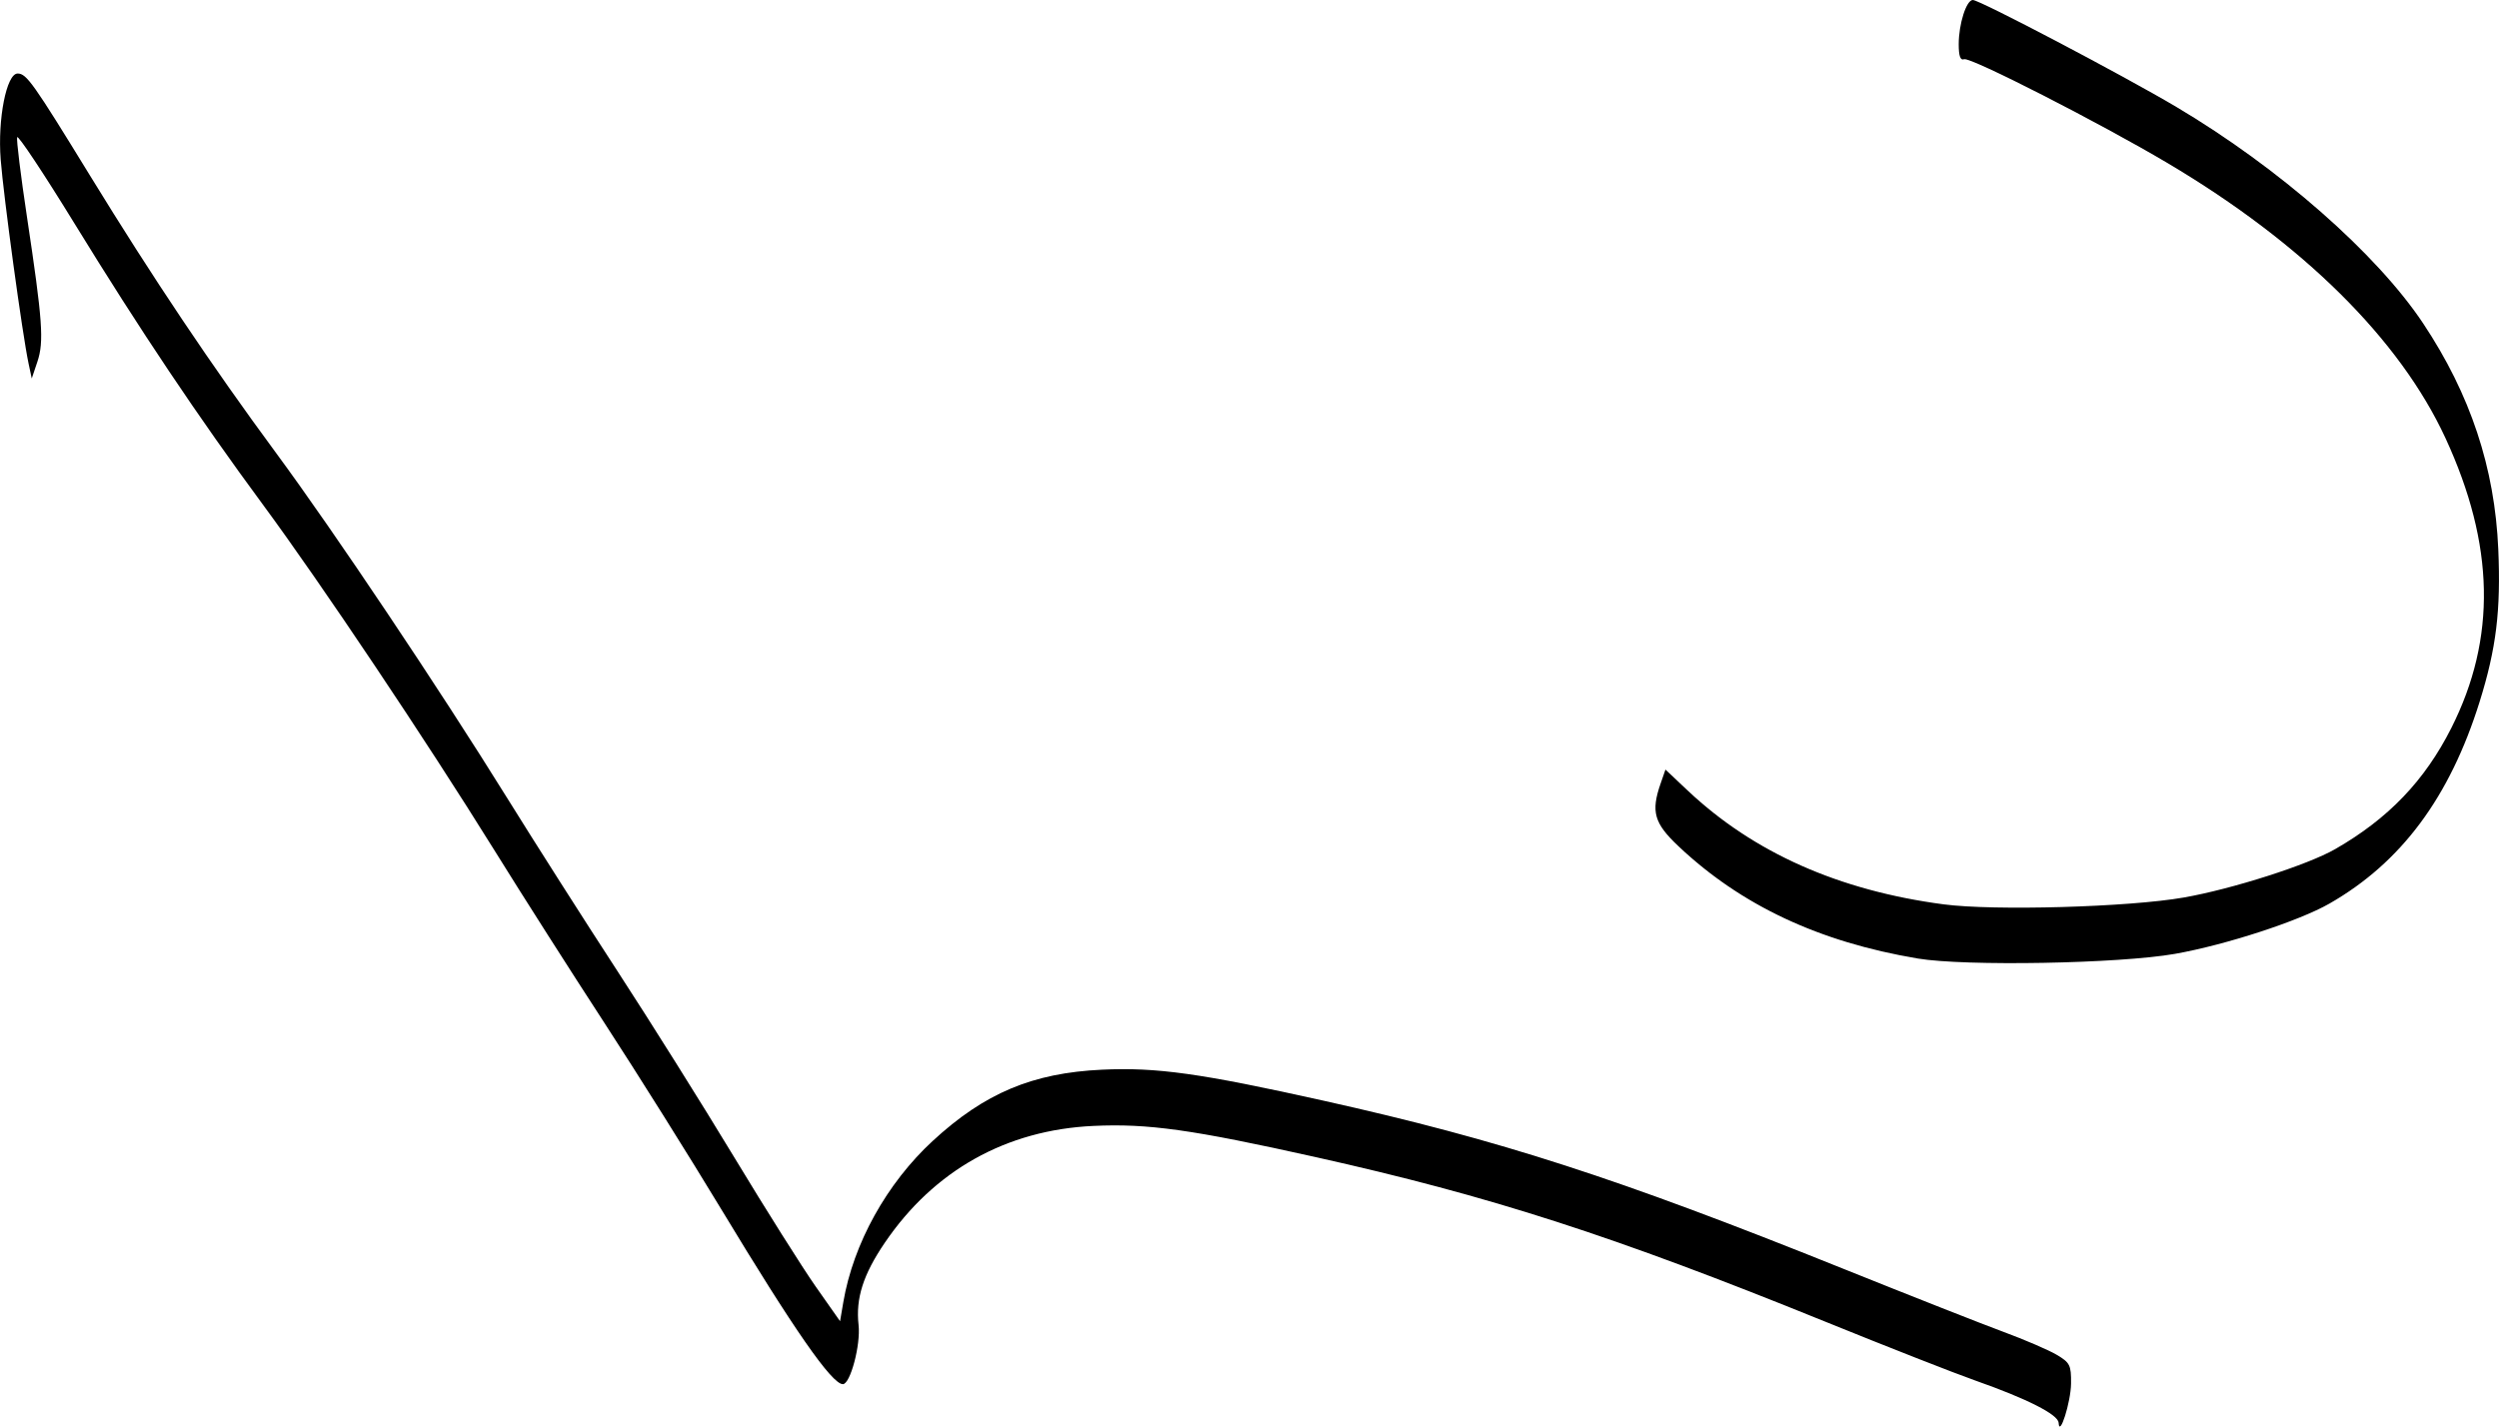
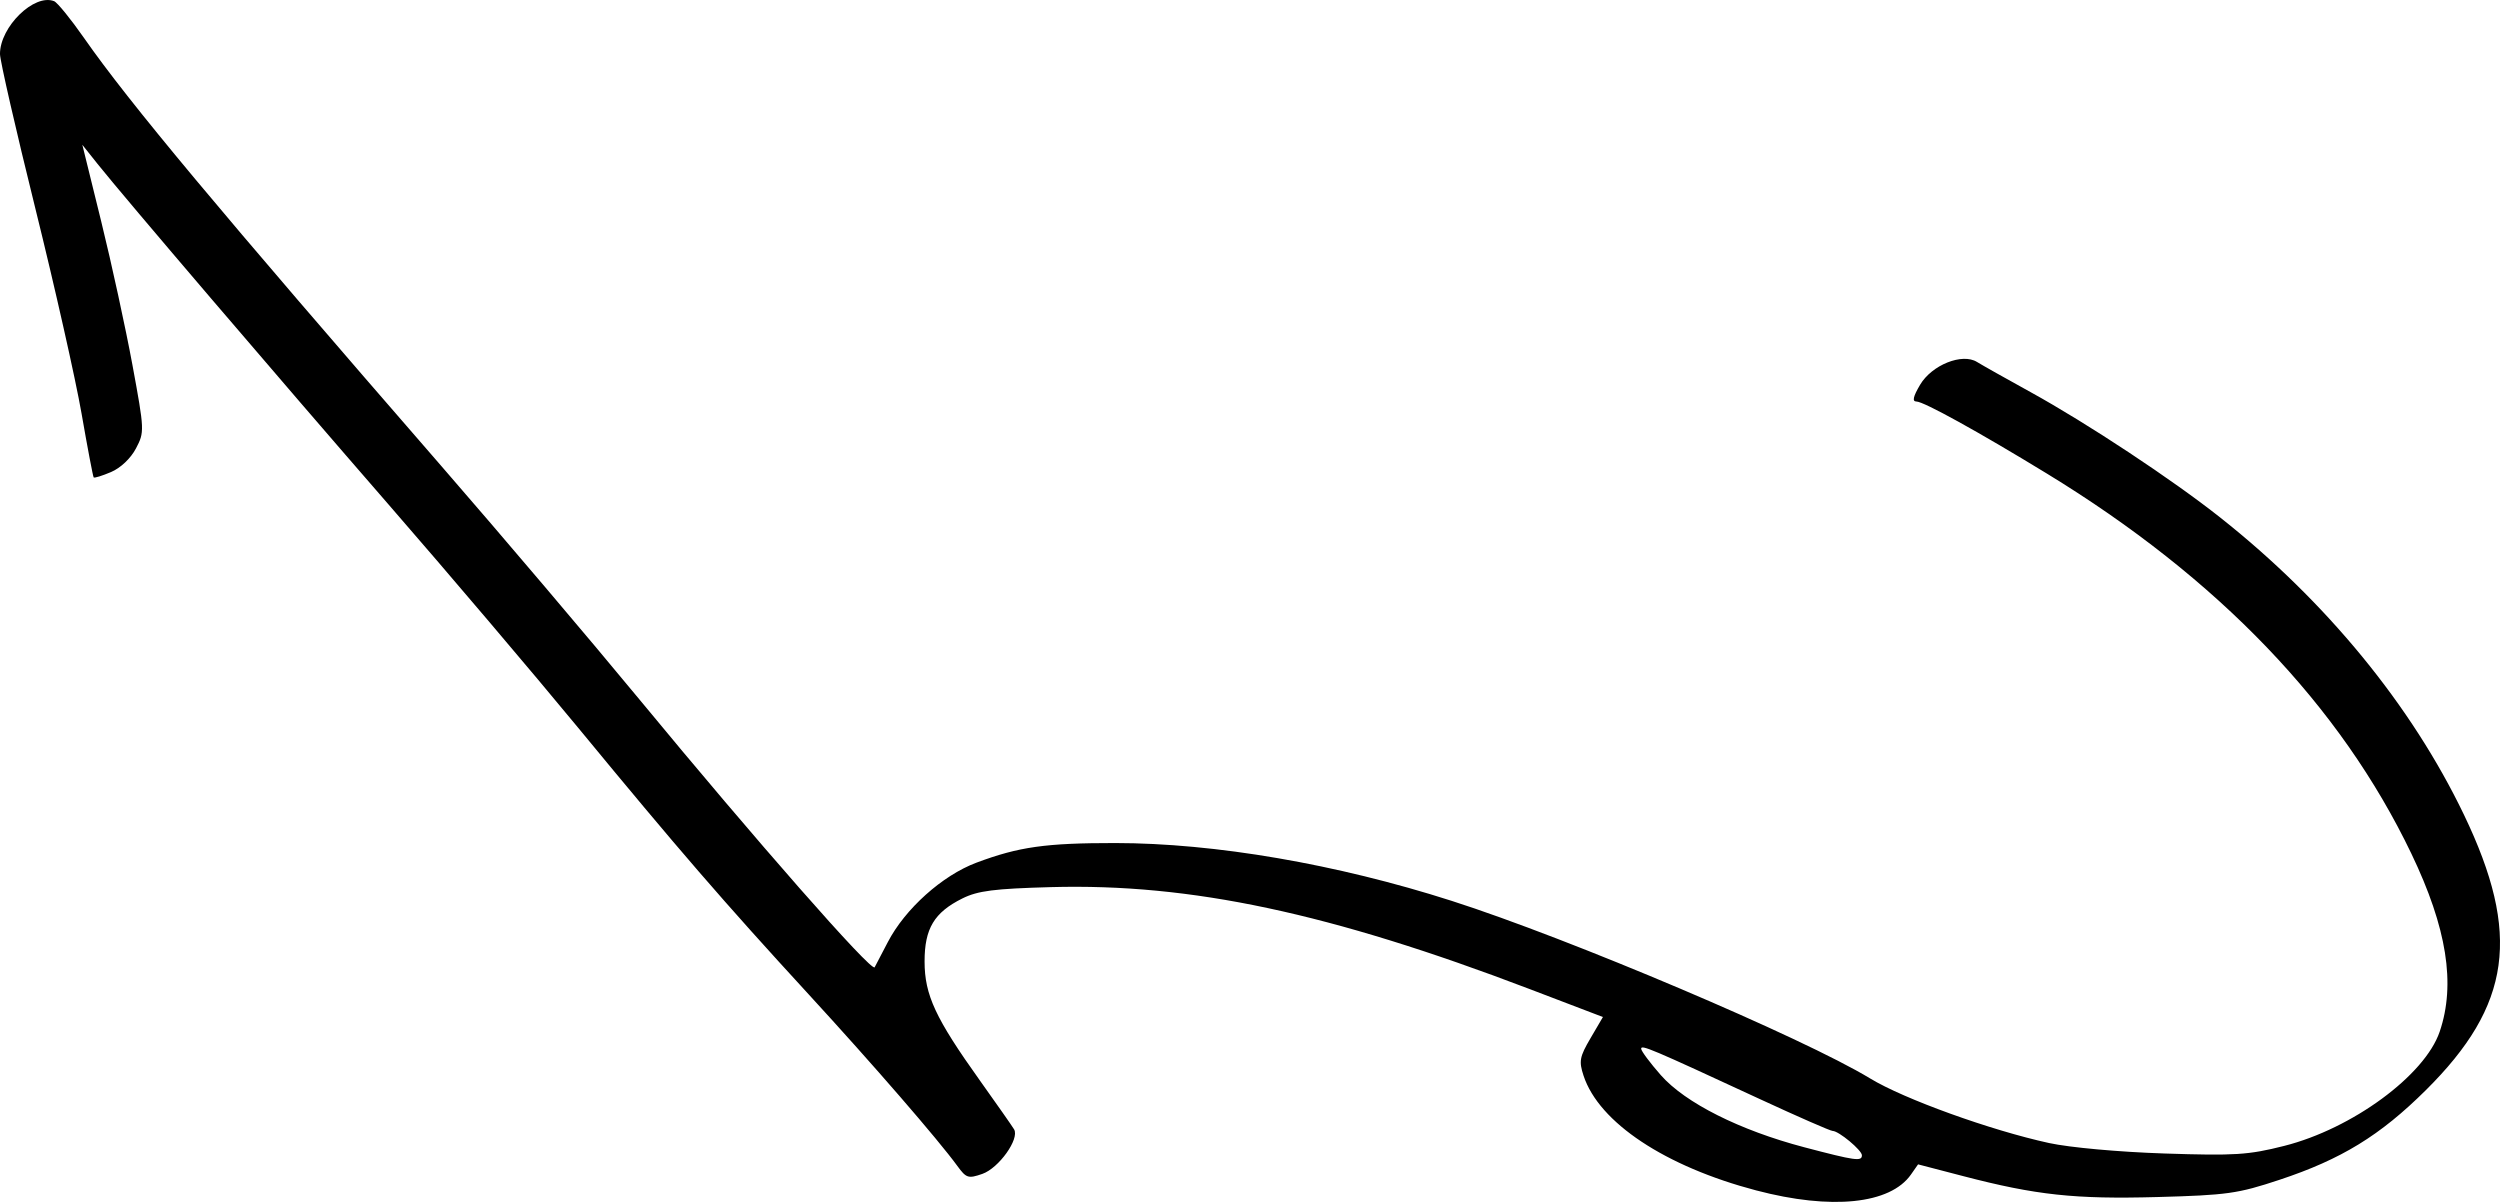
- <svg xmlns="http://www.w3.org/2000/svg" width="152.814mm" height="87.255mm" viewBox="0 0 152.814 87.255" version="1.1" id="svg1" xml:space="preserve">
+ <svg xmlns="http://www.w3.org/2000/svg" width="137.841mm" height="66.271mm" viewBox="0 0 137.841 66.271" version="1.1" id="svg1" xml:space="preserve">
  <defs id="defs1" />
-   <g id="layer1" transform="translate(-27.06835,-114.3)">
-     <path style="fill:#000000" d="m 152.951,201.325 c -0.026,-0.501 -1.94,-1.471 -5.079,-2.575 -1.254,-0.441 -5.421,-2.076 -9.26,-3.635 -12.871,-5.224 -20.401,-7.654 -31.121,-10.044 -7.534,-1.68 -10.222,-2.056 -13.563,-1.9 -5.339,0.249 -9.752,2.723 -12.76,7.153 -1.318,1.941 -1.781,3.398 -1.598,5.026 0.136,1.208 -0.503,3.617 -0.96,3.617 -0.675,0 -2.99,-3.331 -7.447,-10.716 -1.932,-3.201 -5.142,-8.321 -7.133,-11.377 -1.991,-3.056 -5.025,-7.818 -6.741,-10.583 -4.172,-6.72 -10.589,-16.303 -14.132,-21.107 -3.975,-5.389 -7.542,-10.712 -11.548,-17.236 -1.869,-3.044 -3.441,-5.409 -3.492,-5.255 -0.051,0.154 0.219,2.346 0.6,4.873 0.956,6.338 1.049,7.633 0.639,8.855 l -0.346,1.03 -0.197,-0.926 c -0.376,-1.768 -1.527,-10.199 -1.703,-12.468 -0.192,-2.481 0.356,-5.259 1.037,-5.259 0.543,0 0.946,0.568 4.411,6.218 3.852,6.281 7.449,11.646 11.393,16.993 3.544,4.804 9.96,14.387 14.132,21.107 1.717,2.765 4.75,7.527 6.741,10.583 1.991,3.056 5.202,8.176 7.135,11.377 1.933,3.201 4.182,6.77 4.997,7.931 l 1.482,2.11 0.199,-1.166 c 0.611,-3.582 2.652,-7.264 5.465,-9.861 3.17,-2.926 6.101,-4.16 10.356,-4.359 3.34,-0.156 6.029,0.221 13.563,1.9 10.768,2.4 17.946,4.721 31.681,10.243 4.147,1.667 8.596,3.421 9.885,3.897 1.289,0.476 2.748,1.104 3.241,1.395 0.819,0.483 0.896,0.636 0.885,1.76 -0.011,1.136 -0.712,3.346 -0.76,2.398 z m -8.62,-28.396 c -6.016,-1.008 -10.783,-3.244 -14.618,-6.861 -1.5,-1.414 -1.699,-2.116 -1.095,-3.85 l 0.294,-0.844 1.36,1.282 c 4.028,3.797 9.239,6.115 15.647,6.961 3.077,0.406 11.324,0.172 14.684,-0.417 2.96,-0.518 7.576,-1.994 9.26,-2.96 3.251,-1.865 5.48,-4.19 7.105,-7.411 2.769,-5.491 2.654,-11.21 -0.358,-17.729 -2.791,-6.041 -8.722,-11.915 -16.978,-16.814 -4.153,-2.465 -12.07,-6.509 -12.457,-6.363 -0.23,0.087 -0.331,-0.193 -0.331,-0.916 0,-1.239 0.468,-2.707 0.862,-2.707 0.423,0 9.18,4.603 12.454,6.546 6.265,3.718 12.25,8.971 15.091,13.245 2.882,4.335 4.373,8.823 4.588,13.811 0.161,3.736 -0.124,6.064 -1.139,9.315 -1.829,5.851 -4.796,9.842 -9.185,12.353 -1.872,1.071 -6.342,2.527 -9.442,3.075 -3.401,0.601 -12.833,0.772 -15.743,0.285 z" id="path1" />
+   <g id="layer1" transform="translate(-44.05312,-130.3934)">
+     <path style="fill:#000000" d="m 140.891,196.031 c -5.034,-1.325 -8.672,-3.741 -9.525,-6.324 -0.265,-0.803 -0.221,-1.04 0.384,-2.073 l 0.683,-1.166 -4.04,-1.541 c -11.004,-4.197 -18.689,-5.834 -26.397,-5.621 -3.128,0.086 -4.029,0.201 -4.878,0.623 -1.557,0.773 -2.09,1.663 -2.087,3.483 0.003,1.844 0.599,3.125 3.052,6.559 0.935,1.31 1.783,2.521 1.884,2.692 0.31,0.525 -0.842,2.138 -1.752,2.455 -0.776,0.27 -0.886,0.235 -1.375,-0.436 -1.064,-1.46 -4.645,-5.593 -8.209,-9.473 -4.672,-5.086 -7.183,-7.991 -12.696,-14.684 -2.457,-2.983 -7.158,-8.52 -10.448,-12.303 -6.152,-7.076 -14.571,-16.93 -16.056,-18.792 l -0.838,-1.052 1.043,4.233 c 0.573,2.328 1.347,5.887 1.72,7.909 0.665,3.61 0.669,3.692 0.193,4.599 -0.288,0.548 -0.846,1.077 -1.373,1.301 -0.489,0.208 -0.92,0.341 -0.958,0.296 -0.038,-0.045 -0.339,-1.629 -0.668,-3.521 -0.329,-1.892 -1.476,-6.98 -2.548,-11.307 -1.072,-4.327 -1.95,-8.16 -1.95,-8.518 0,-1.5 1.89,-3.345 2.984,-2.912 0.178,0.07 0.919,0.981 1.646,2.023 2.491,3.568 7.407,9.457 19.719,23.624 3.288,3.784 8.189,9.558 10.89,12.832 6.429,7.794 12.822,15.074 12.987,14.789 0.033,-0.058 0.358,-0.679 0.722,-1.381 0.953,-1.84 3.009,-3.683 4.893,-4.388 2.336,-0.874 3.808,-1.082 7.645,-1.081 5.496,0.002 12.205,1.154 18.551,3.186 6.488,2.077 19.383,7.549 23.075,9.792 1.871,1.137 6.636,2.857 9.866,3.562 1.138,0.248 3.853,0.495 6.362,0.577 3.89,0.128 4.626,0.081 6.604,-0.419 3.752,-0.949 7.751,-3.886 8.572,-6.296 0.893,-2.622 0.399,-5.731 -1.561,-9.818 -3.918,-8.17 -10.641,-15.181 -20.097,-20.956 -3.774,-2.305 -6.793,-3.972 -7.192,-3.972 -0.242,0 -0.183,-0.271 0.202,-0.923 0.645,-1.093 2.324,-1.766 3.138,-1.258 0.263,0.164 1.592,0.912 2.953,1.662 3.14,1.73 7.809,4.818 10.468,6.923 5.837,4.62 10.531,10.347 13.43,16.384 3.158,6.577 2.615,10.498 -2.102,15.179 -2.527,2.508 -4.66,3.814 -8.077,4.947 -2.295,0.761 -2.88,0.843 -6.728,0.948 -4.555,0.125 -6.685,-0.105 -10.707,-1.154 l -2.486,-0.648 -0.393,0.562 c -1.144,1.633 -4.384,1.966 -8.525,0.876 z m 5.821,-1.94 c 0,-0.279 -1.279,-1.342 -1.614,-1.342 -0.121,0 -1.921,-0.788 -3.999,-1.75 -6.06,-2.807 -6.558,-3.017 -6.558,-2.782 0,0.123 0.489,0.779 1.086,1.458 1.345,1.528 4.35,3.038 7.91,3.975 2.819,0.742 3.175,0.792 3.175,0.441 z" id="path1" />
  </g>
</svg>
